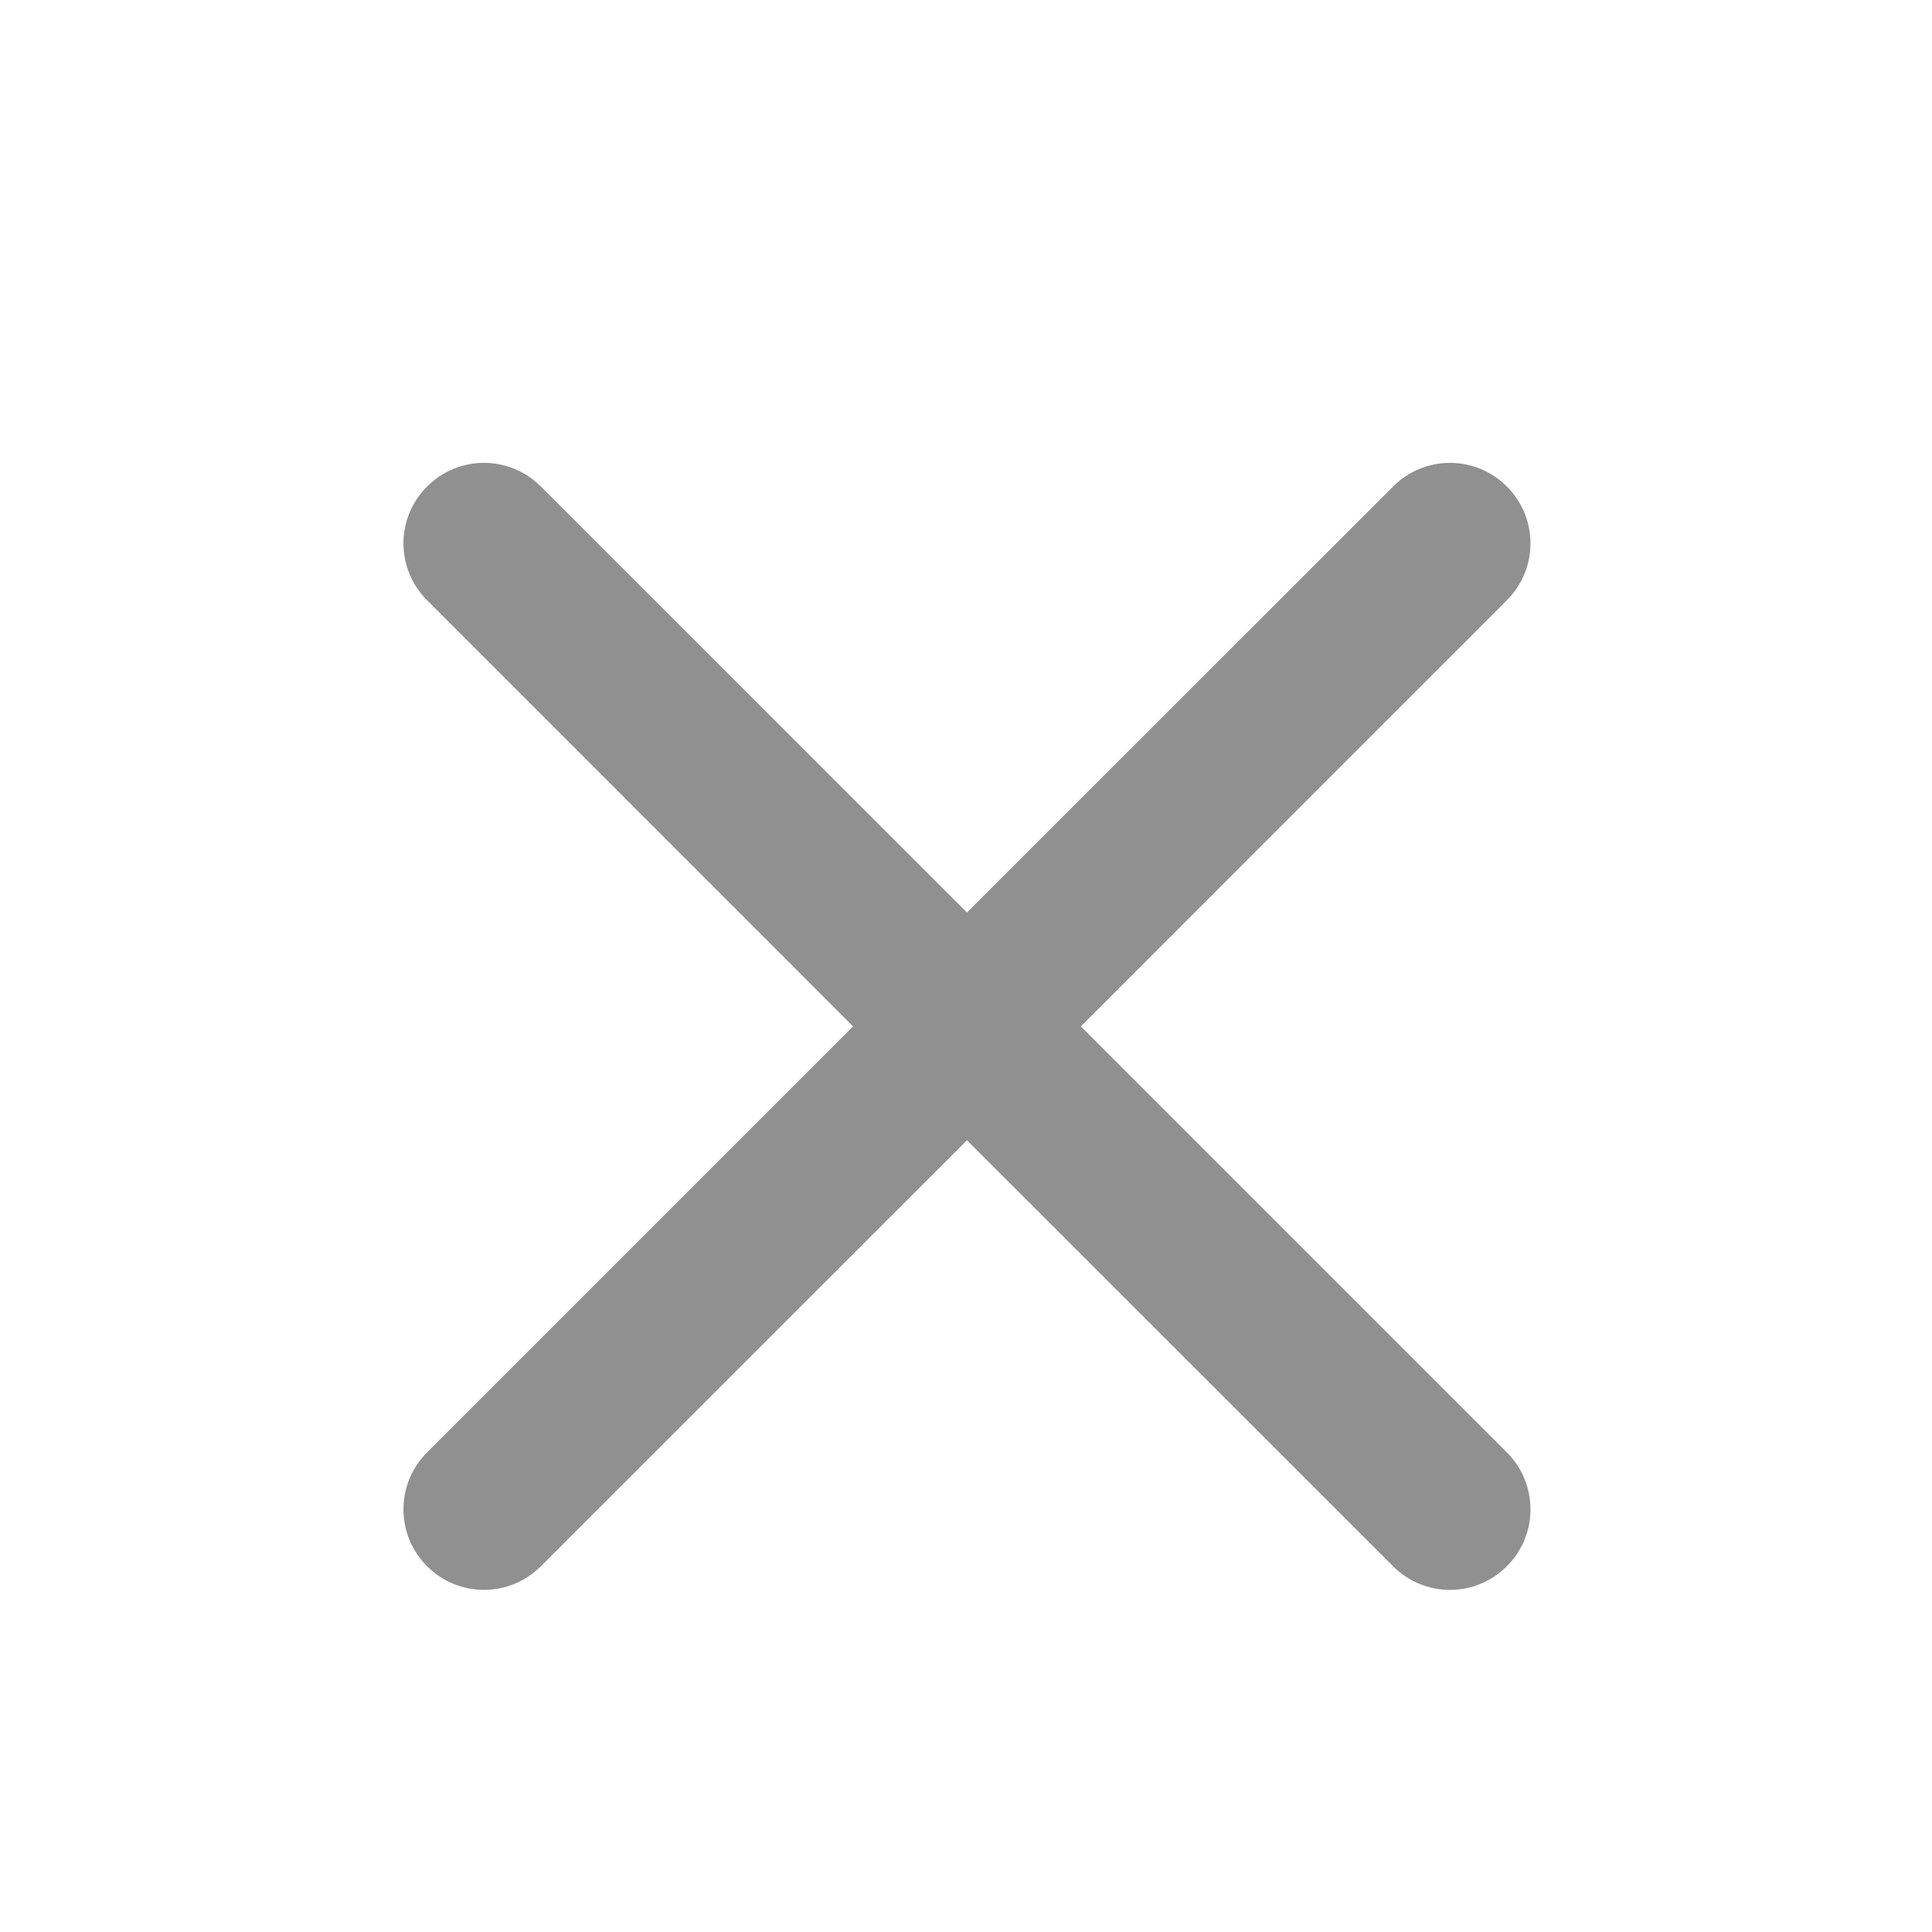
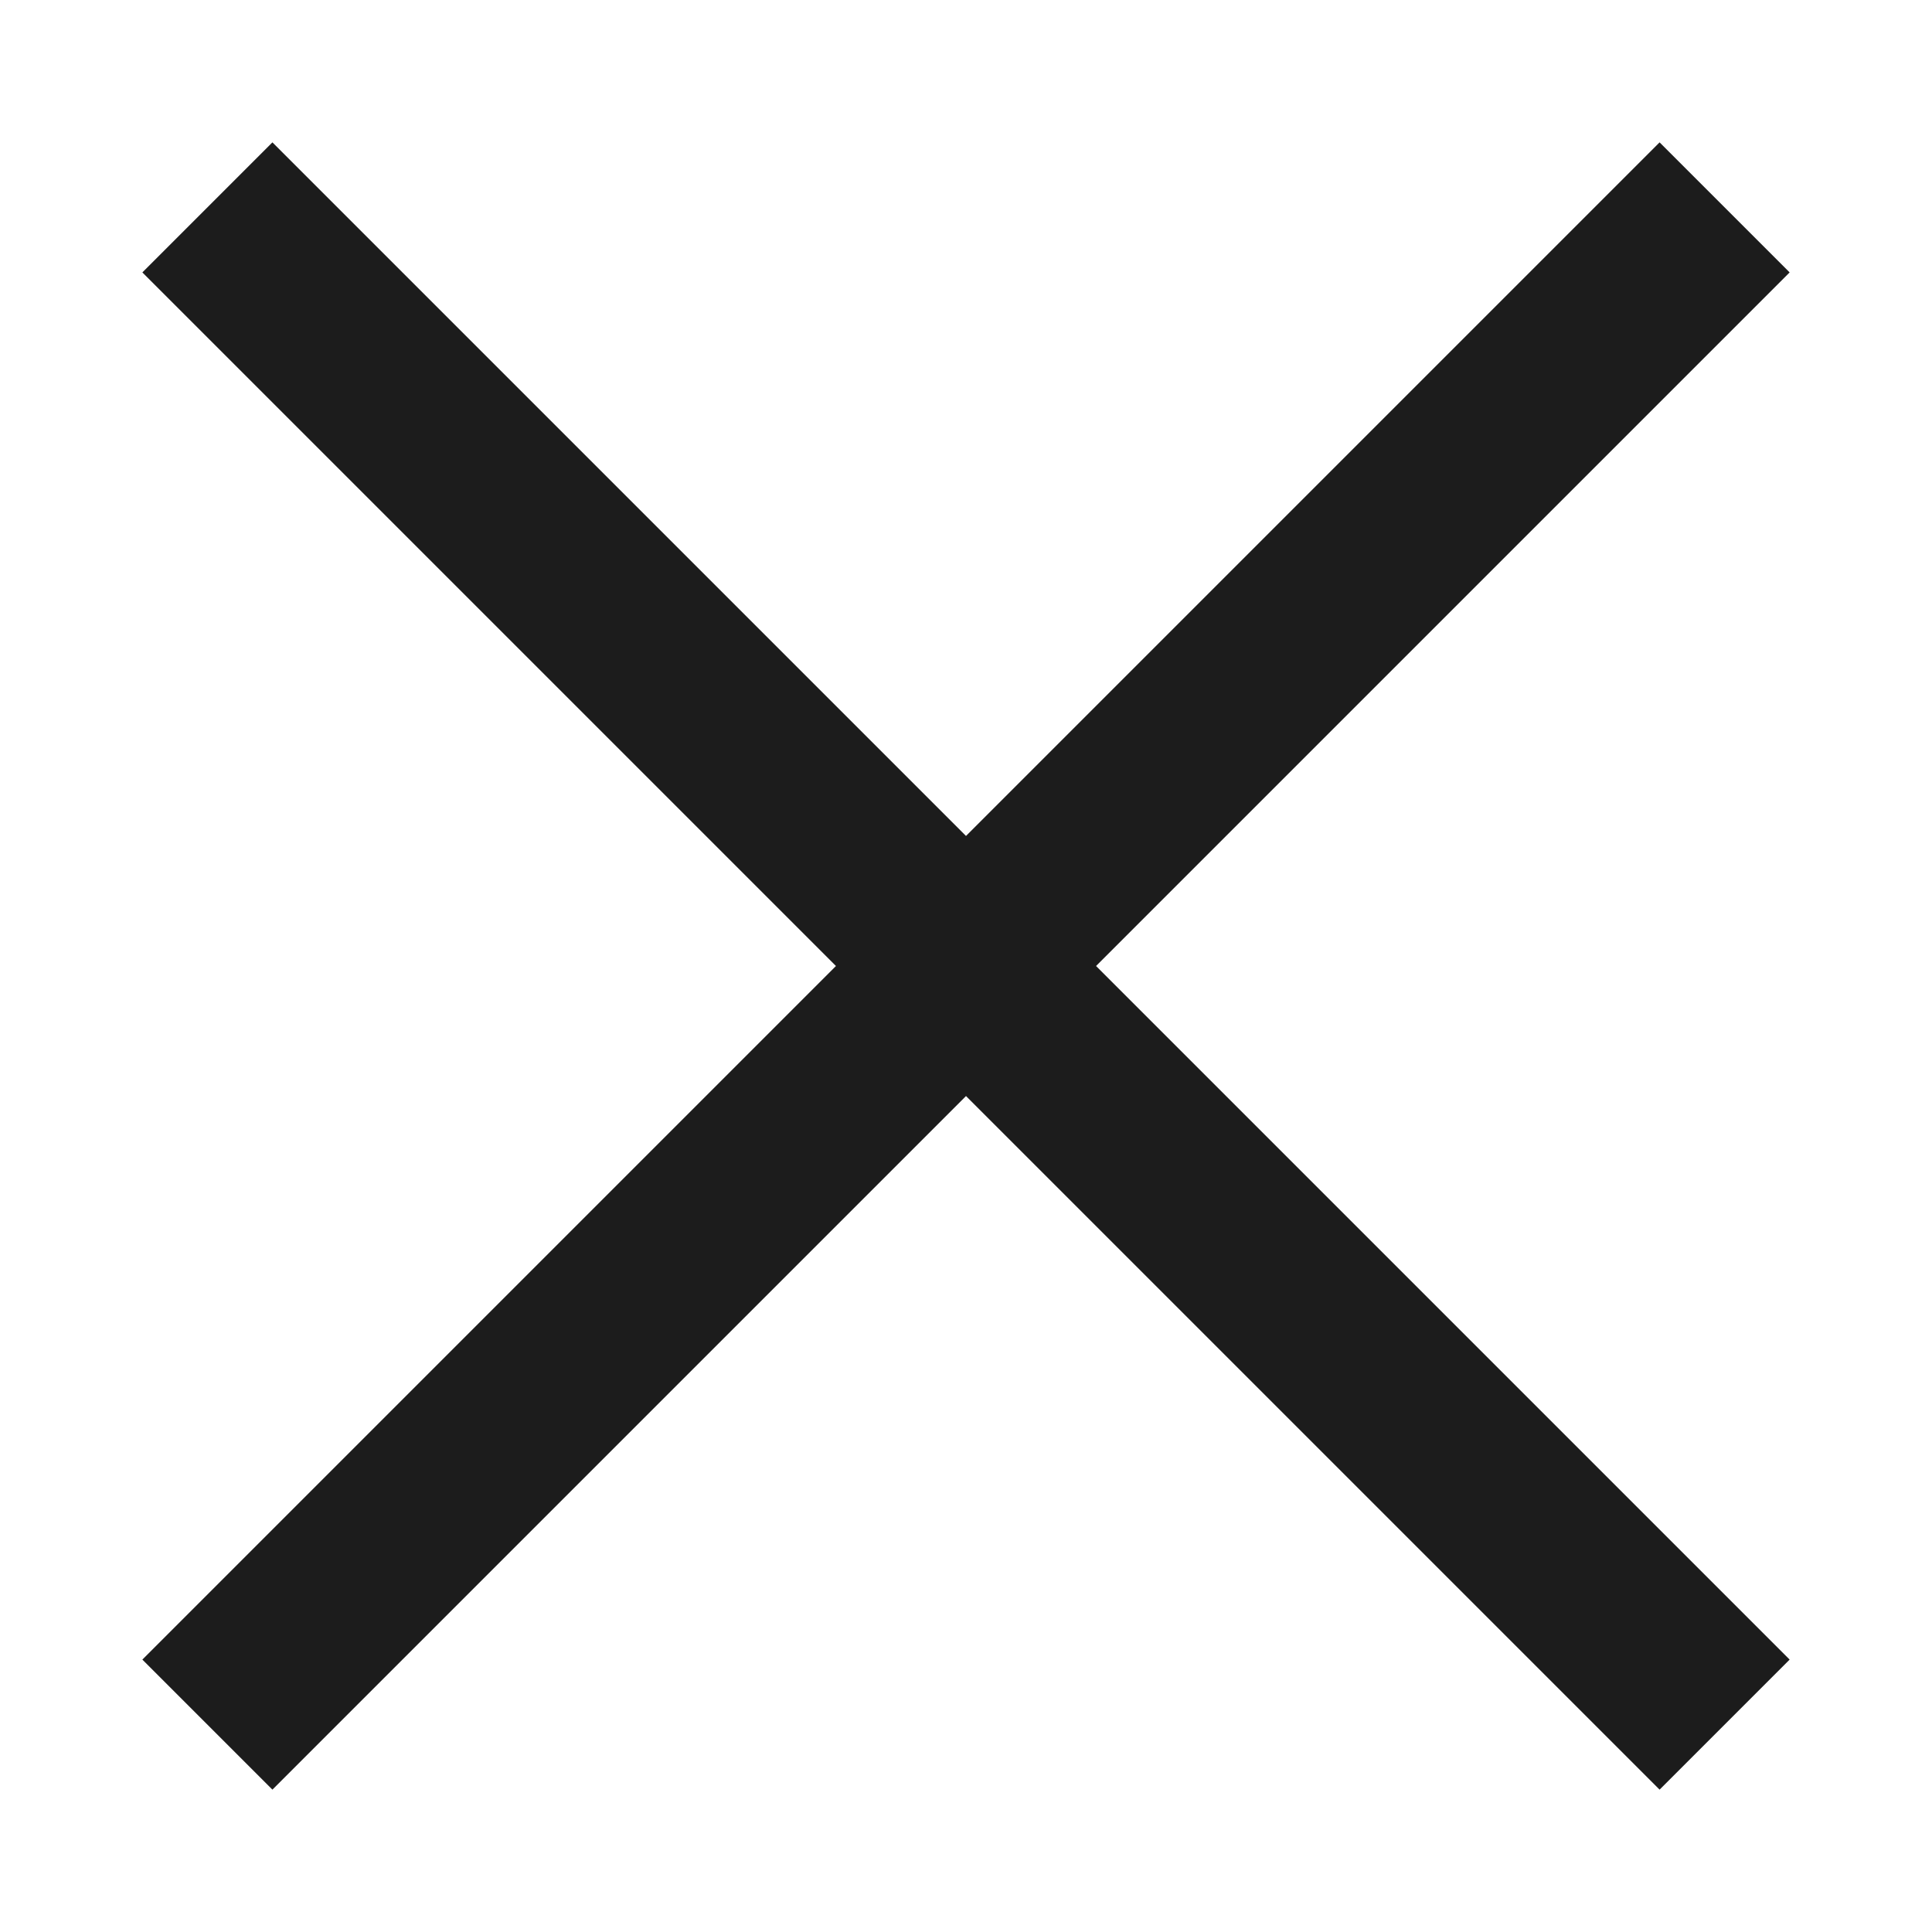
- <svg xmlns="http://www.w3.org/2000/svg" width="16" height="16" viewBox="0 0 16 16" fill="none">
-   <path fill-rule="evenodd" clip-rule="evenodd" d="M3.537 4.029C3.797 3.768 4.219 3.768 4.479 4.029L8.008 7.557L11.537 4.029C11.797 3.768 12.219 3.768 12.479 4.029C12.74 4.289 12.74 4.711 12.479 4.971L8.951 8.5L12.479 12.028C12.74 12.289 12.74 12.711 12.479 12.971C12.219 13.232 11.797 13.232 11.537 12.971L8.008 9.443L4.479 12.971C4.219 13.232 3.797 13.232 3.537 12.971C3.276 12.711 3.276 12.289 3.537 12.028L7.065 8.5L3.537 4.971C3.276 4.711 3.276 4.289 3.537 4.029Z" fill="#909090" />
+ <svg xmlns="http://www.w3.org/2000/svg" width="13" height="13" viewBox="0 0 13 13" fill="none">
+   <path d="M1.833 12.042L0.958 11.167L5.625 6.5L0.958 1.833L1.833 0.958L6.5 5.625L11.167 0.958L12.042 1.833L7.375 6.5L12.042 11.167L11.167 12.042L6.5 7.375L1.833 12.042Z" fill="#1C1C1C" />
</svg>
